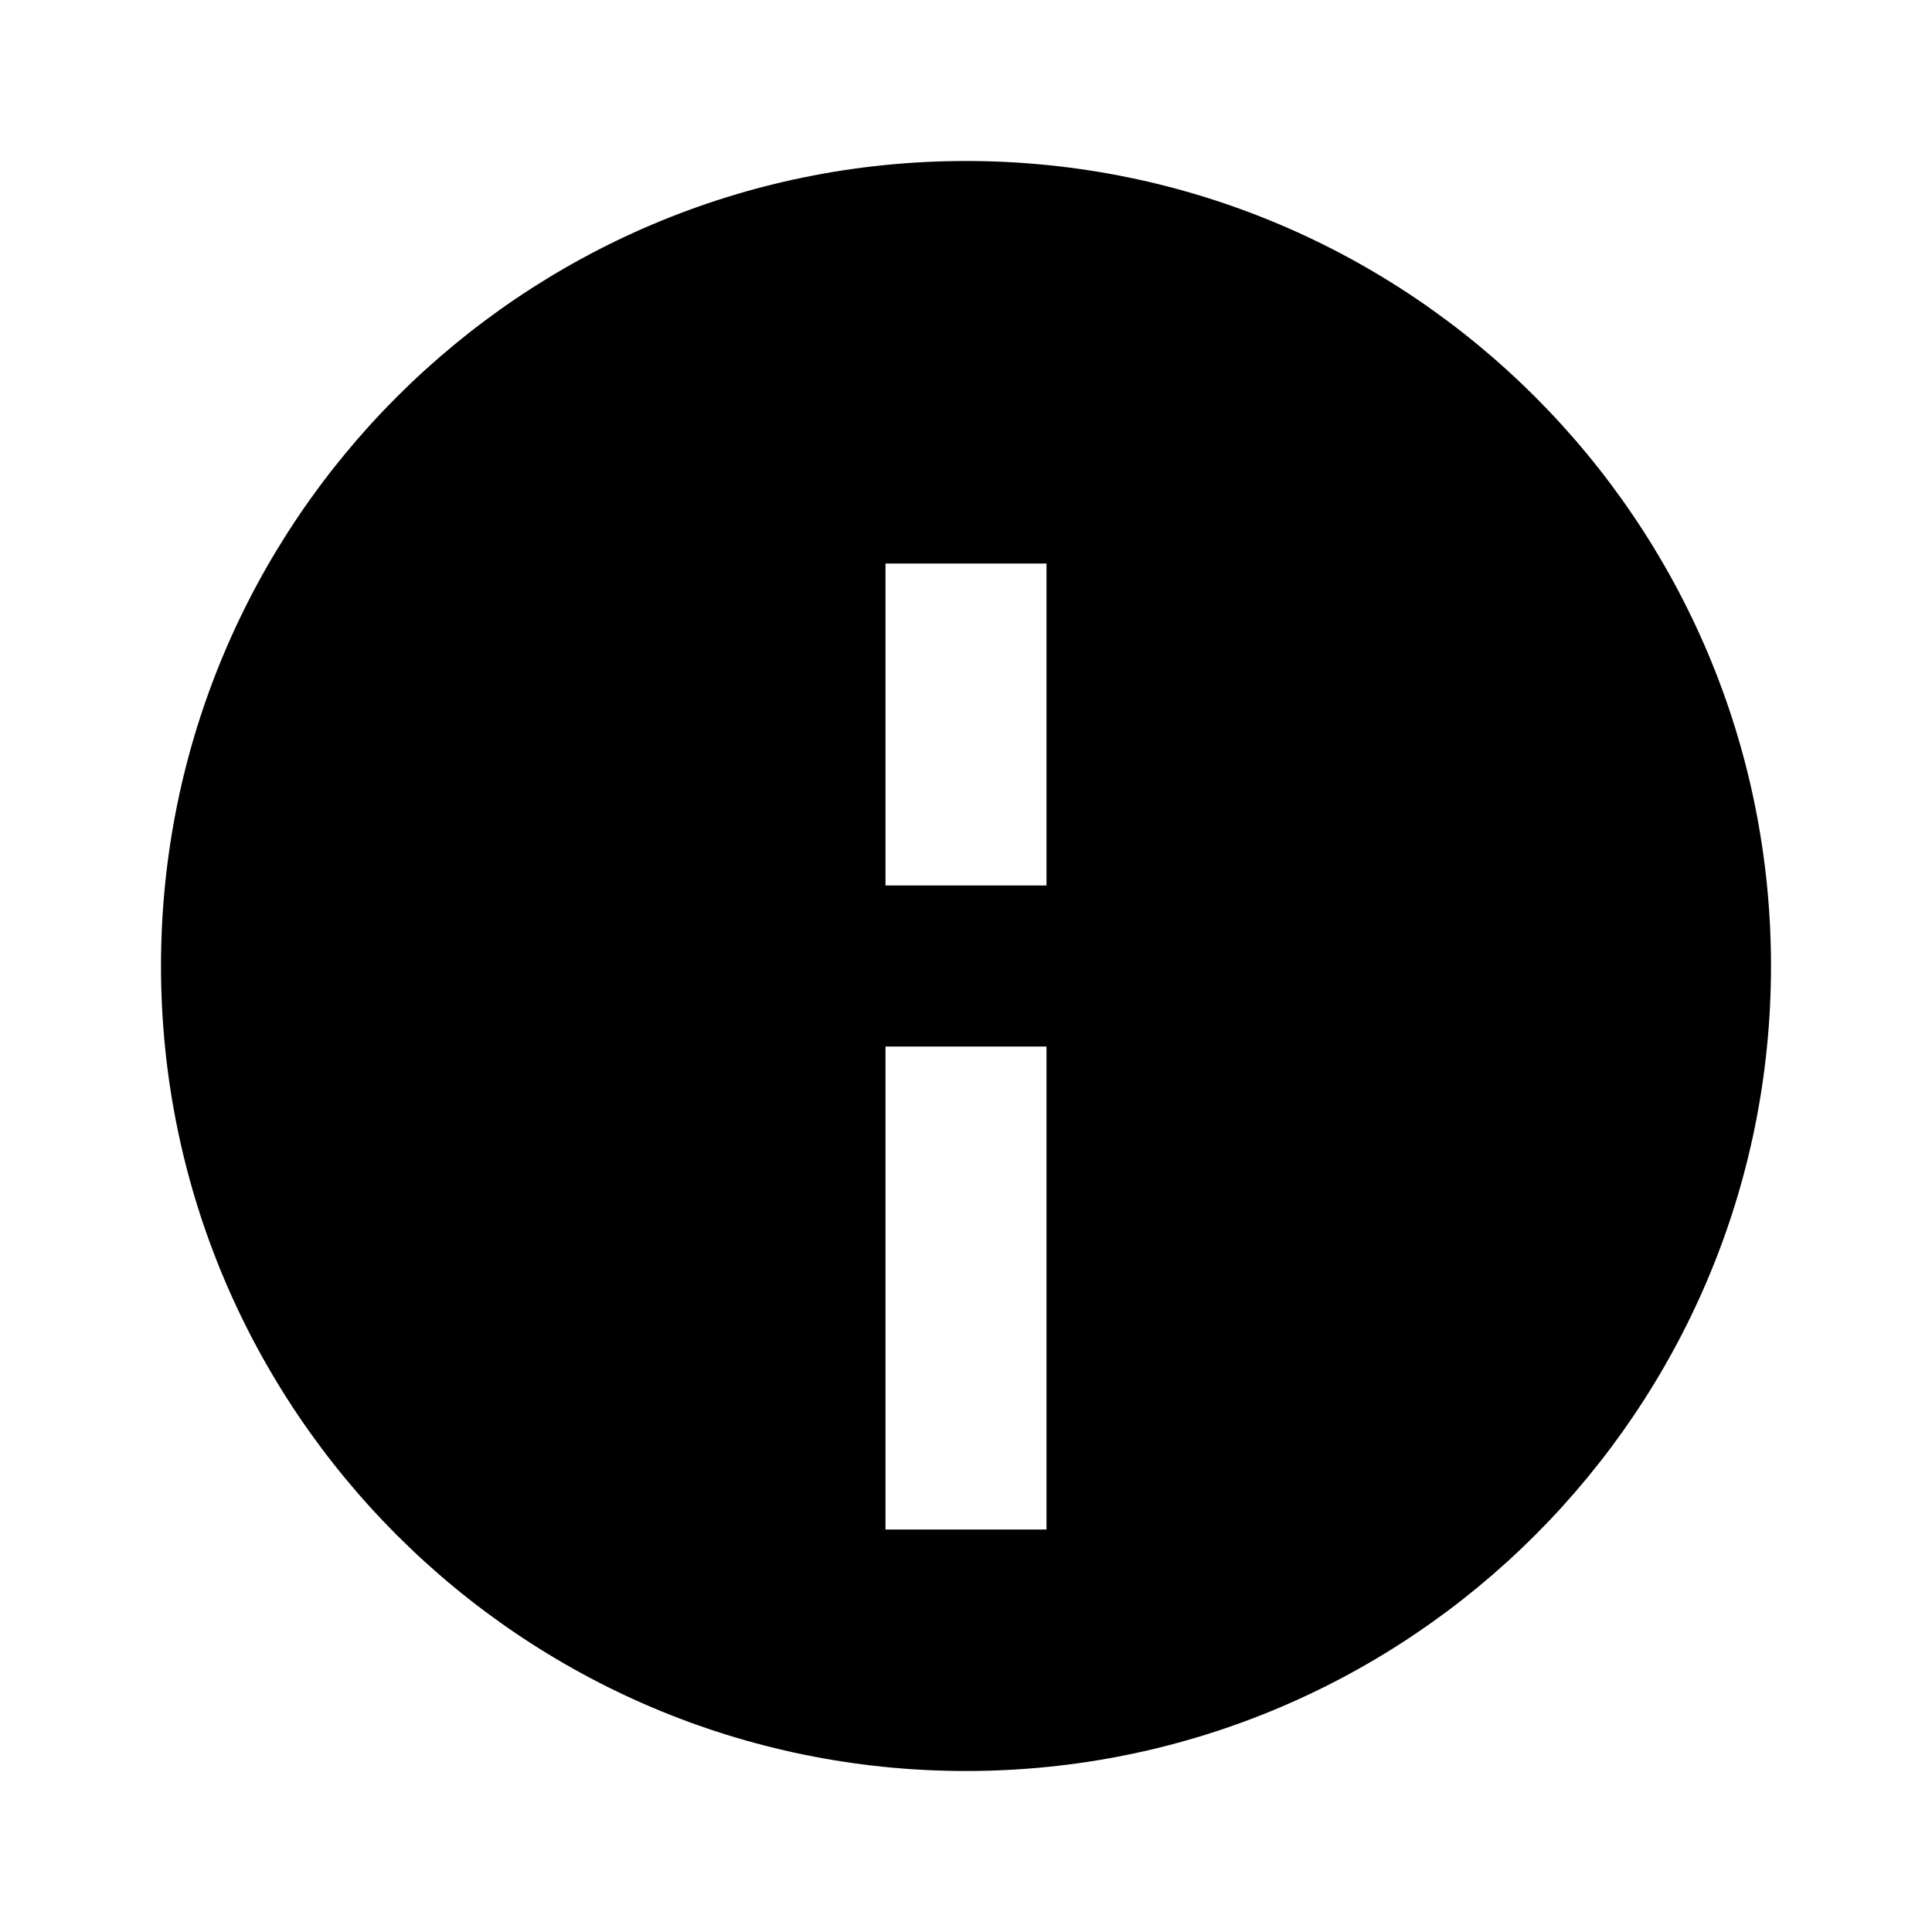
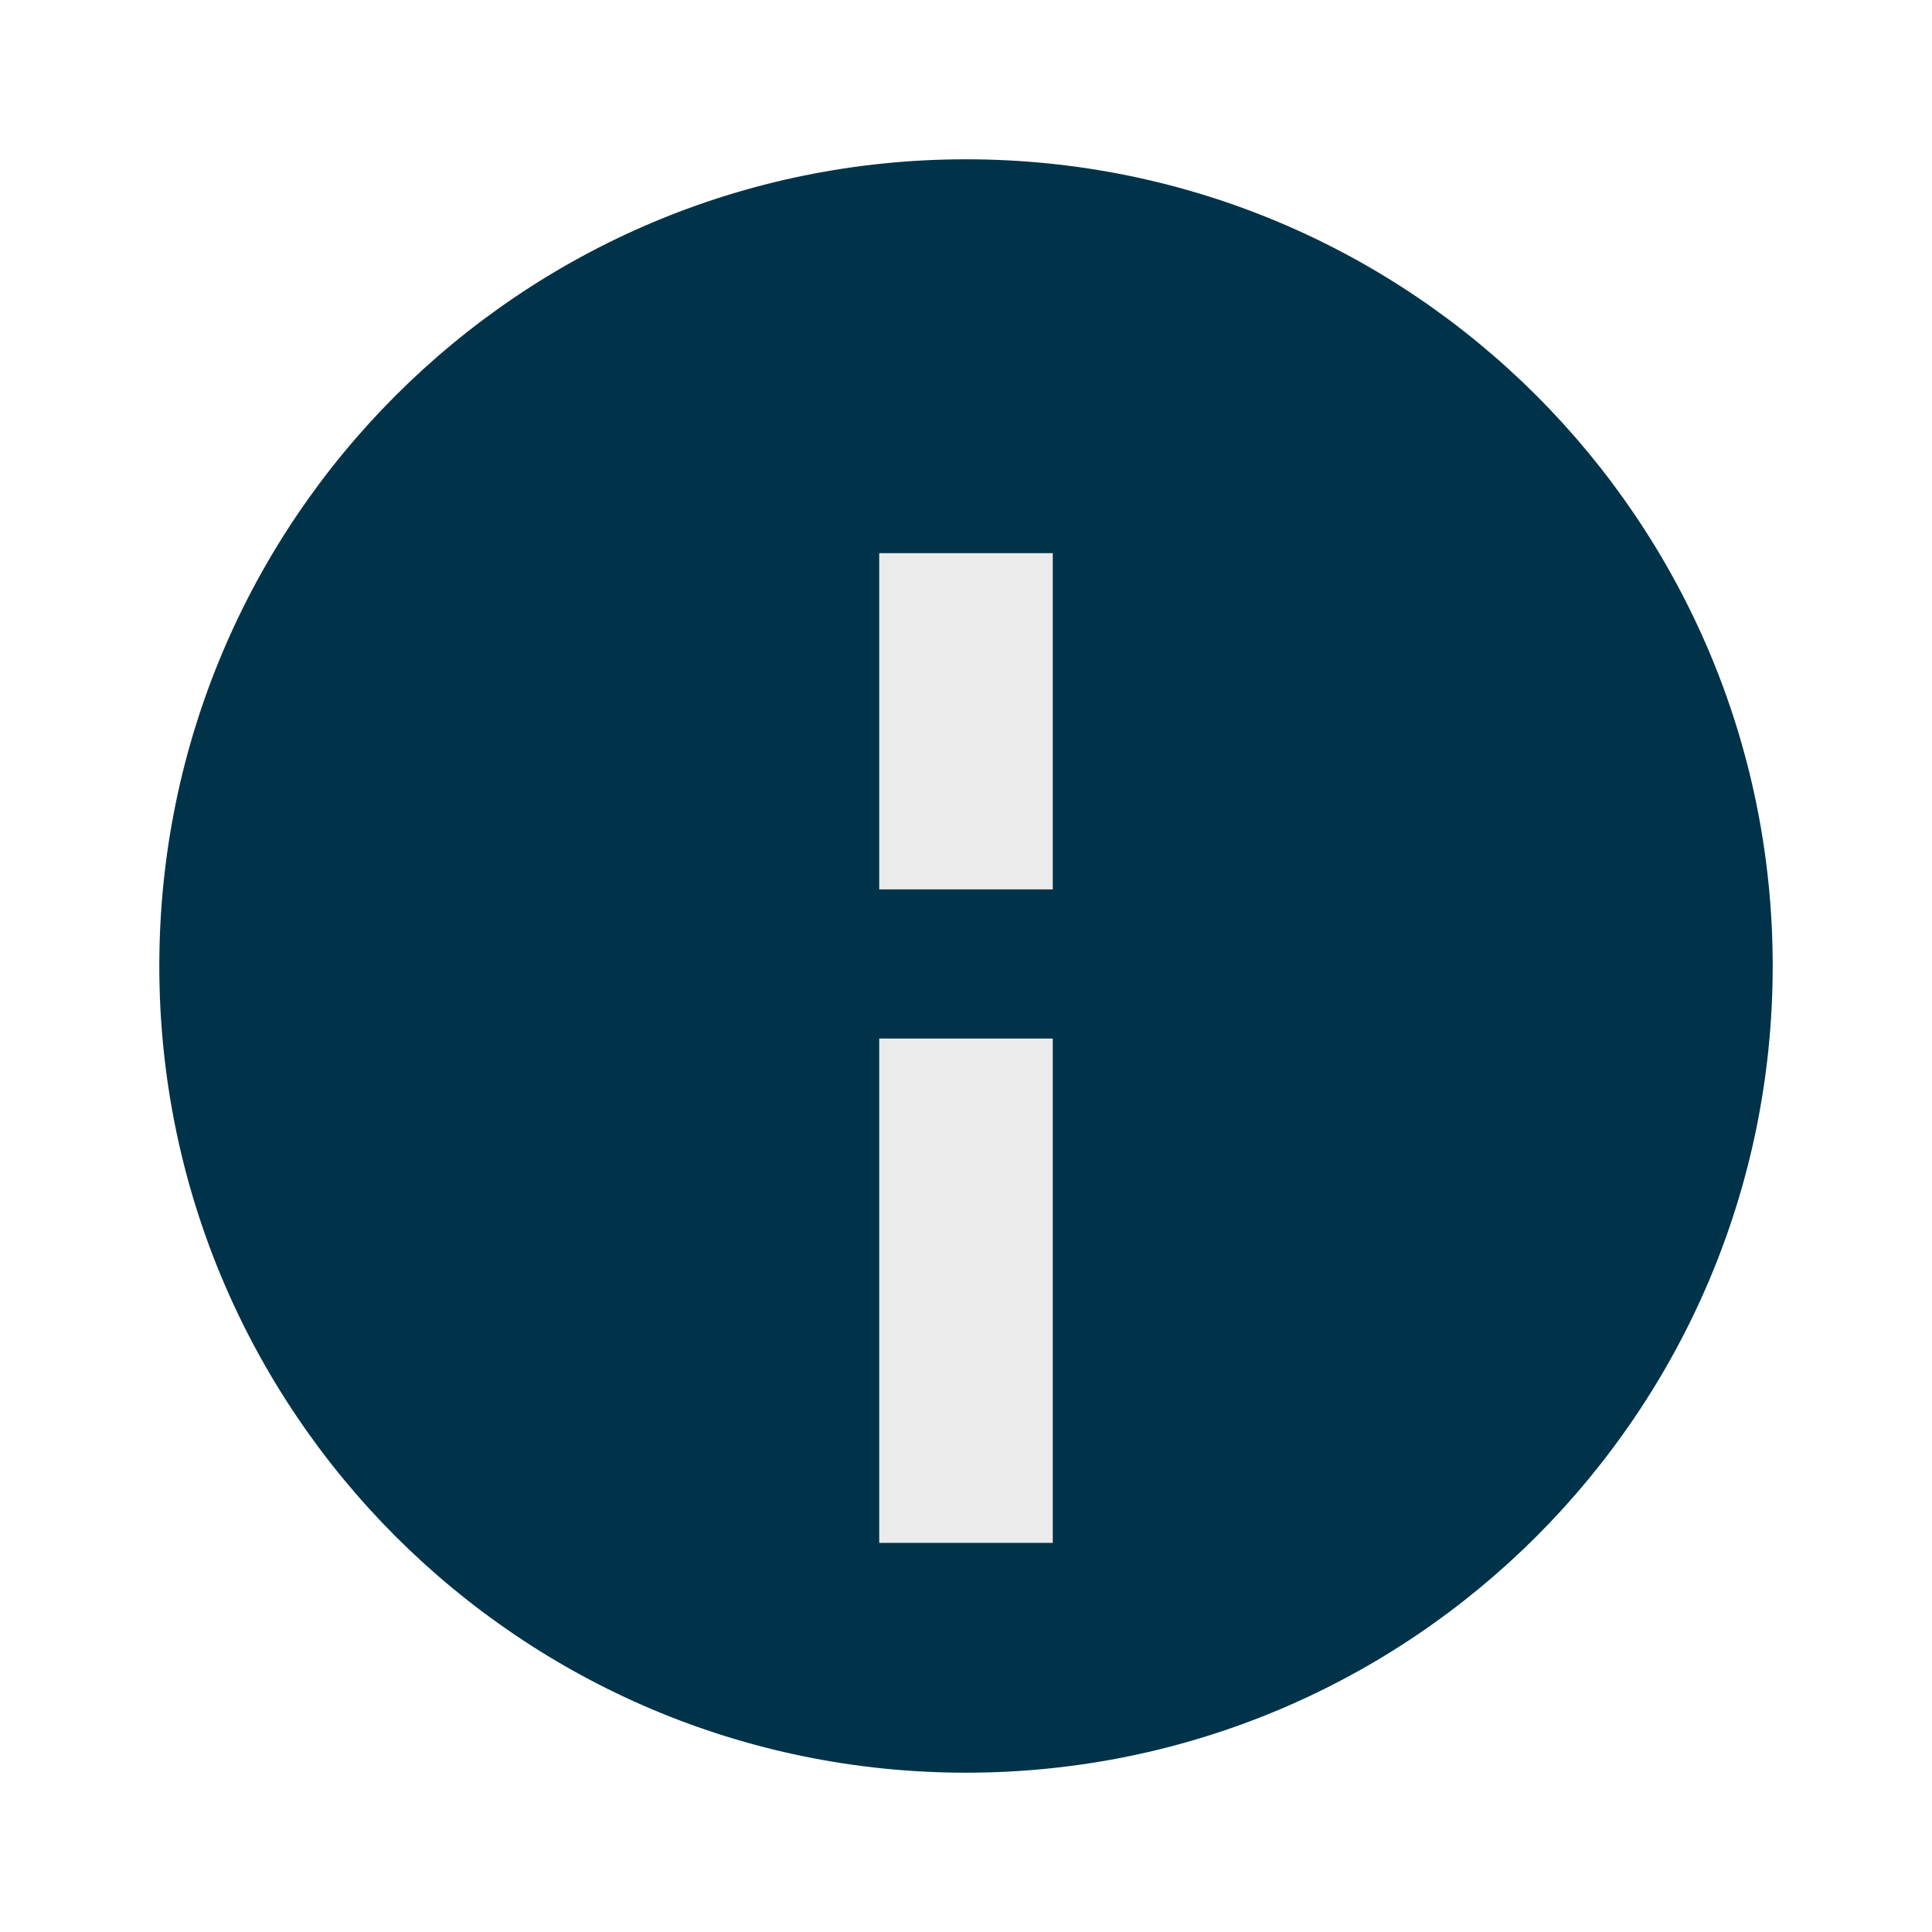
- <svg xmlns="http://www.w3.org/2000/svg" className="w-6 h-6 text-black" fill="currentColor" viewBox="0 0 24 24">
-   <path d="M12 2C6.48 2 2 6.48 2 12s4.48 10 10 10 10-4.48 10-10S17.52 2 12 2zm1 17h-2v-6h2v6zm0-8h-2V7h2v4z" />
+ <svg xmlns="http://www.w3.org/2000/svg" width="100%" height="100%" viewBox="0 0 150 150" version="1.1" xml:space="preserve" style="fill-rule:evenodd;clip-rule:evenodd;stroke-linejoin:round;stroke-miterlimit:2;">
+   <g transform="matrix(1.048458,0,0,1.048458,-14.78112,-24.71389)">
+     <circle cx="85.632" cy="95.105" r="59.737" style="fill:rgb(0,51,73);" />
+   </g>
+   <g>
+     <g transform="matrix(1,0,0,1.52459,0.473689,14.5125)">
+       <rect x="67.789" y="43.368" width="13.474" height="25.684" style="fill:rgb(235,235,235);" />
+     </g>
+     <g transform="matrix(1,0,0,1.016394,0.473689,-1.132007)">
+       <rect x="67.789" y="43.368" width="13.474" height="25.684" style="fill:rgb(235,235,235);" />
+     </g>
+   </g>
</svg>
